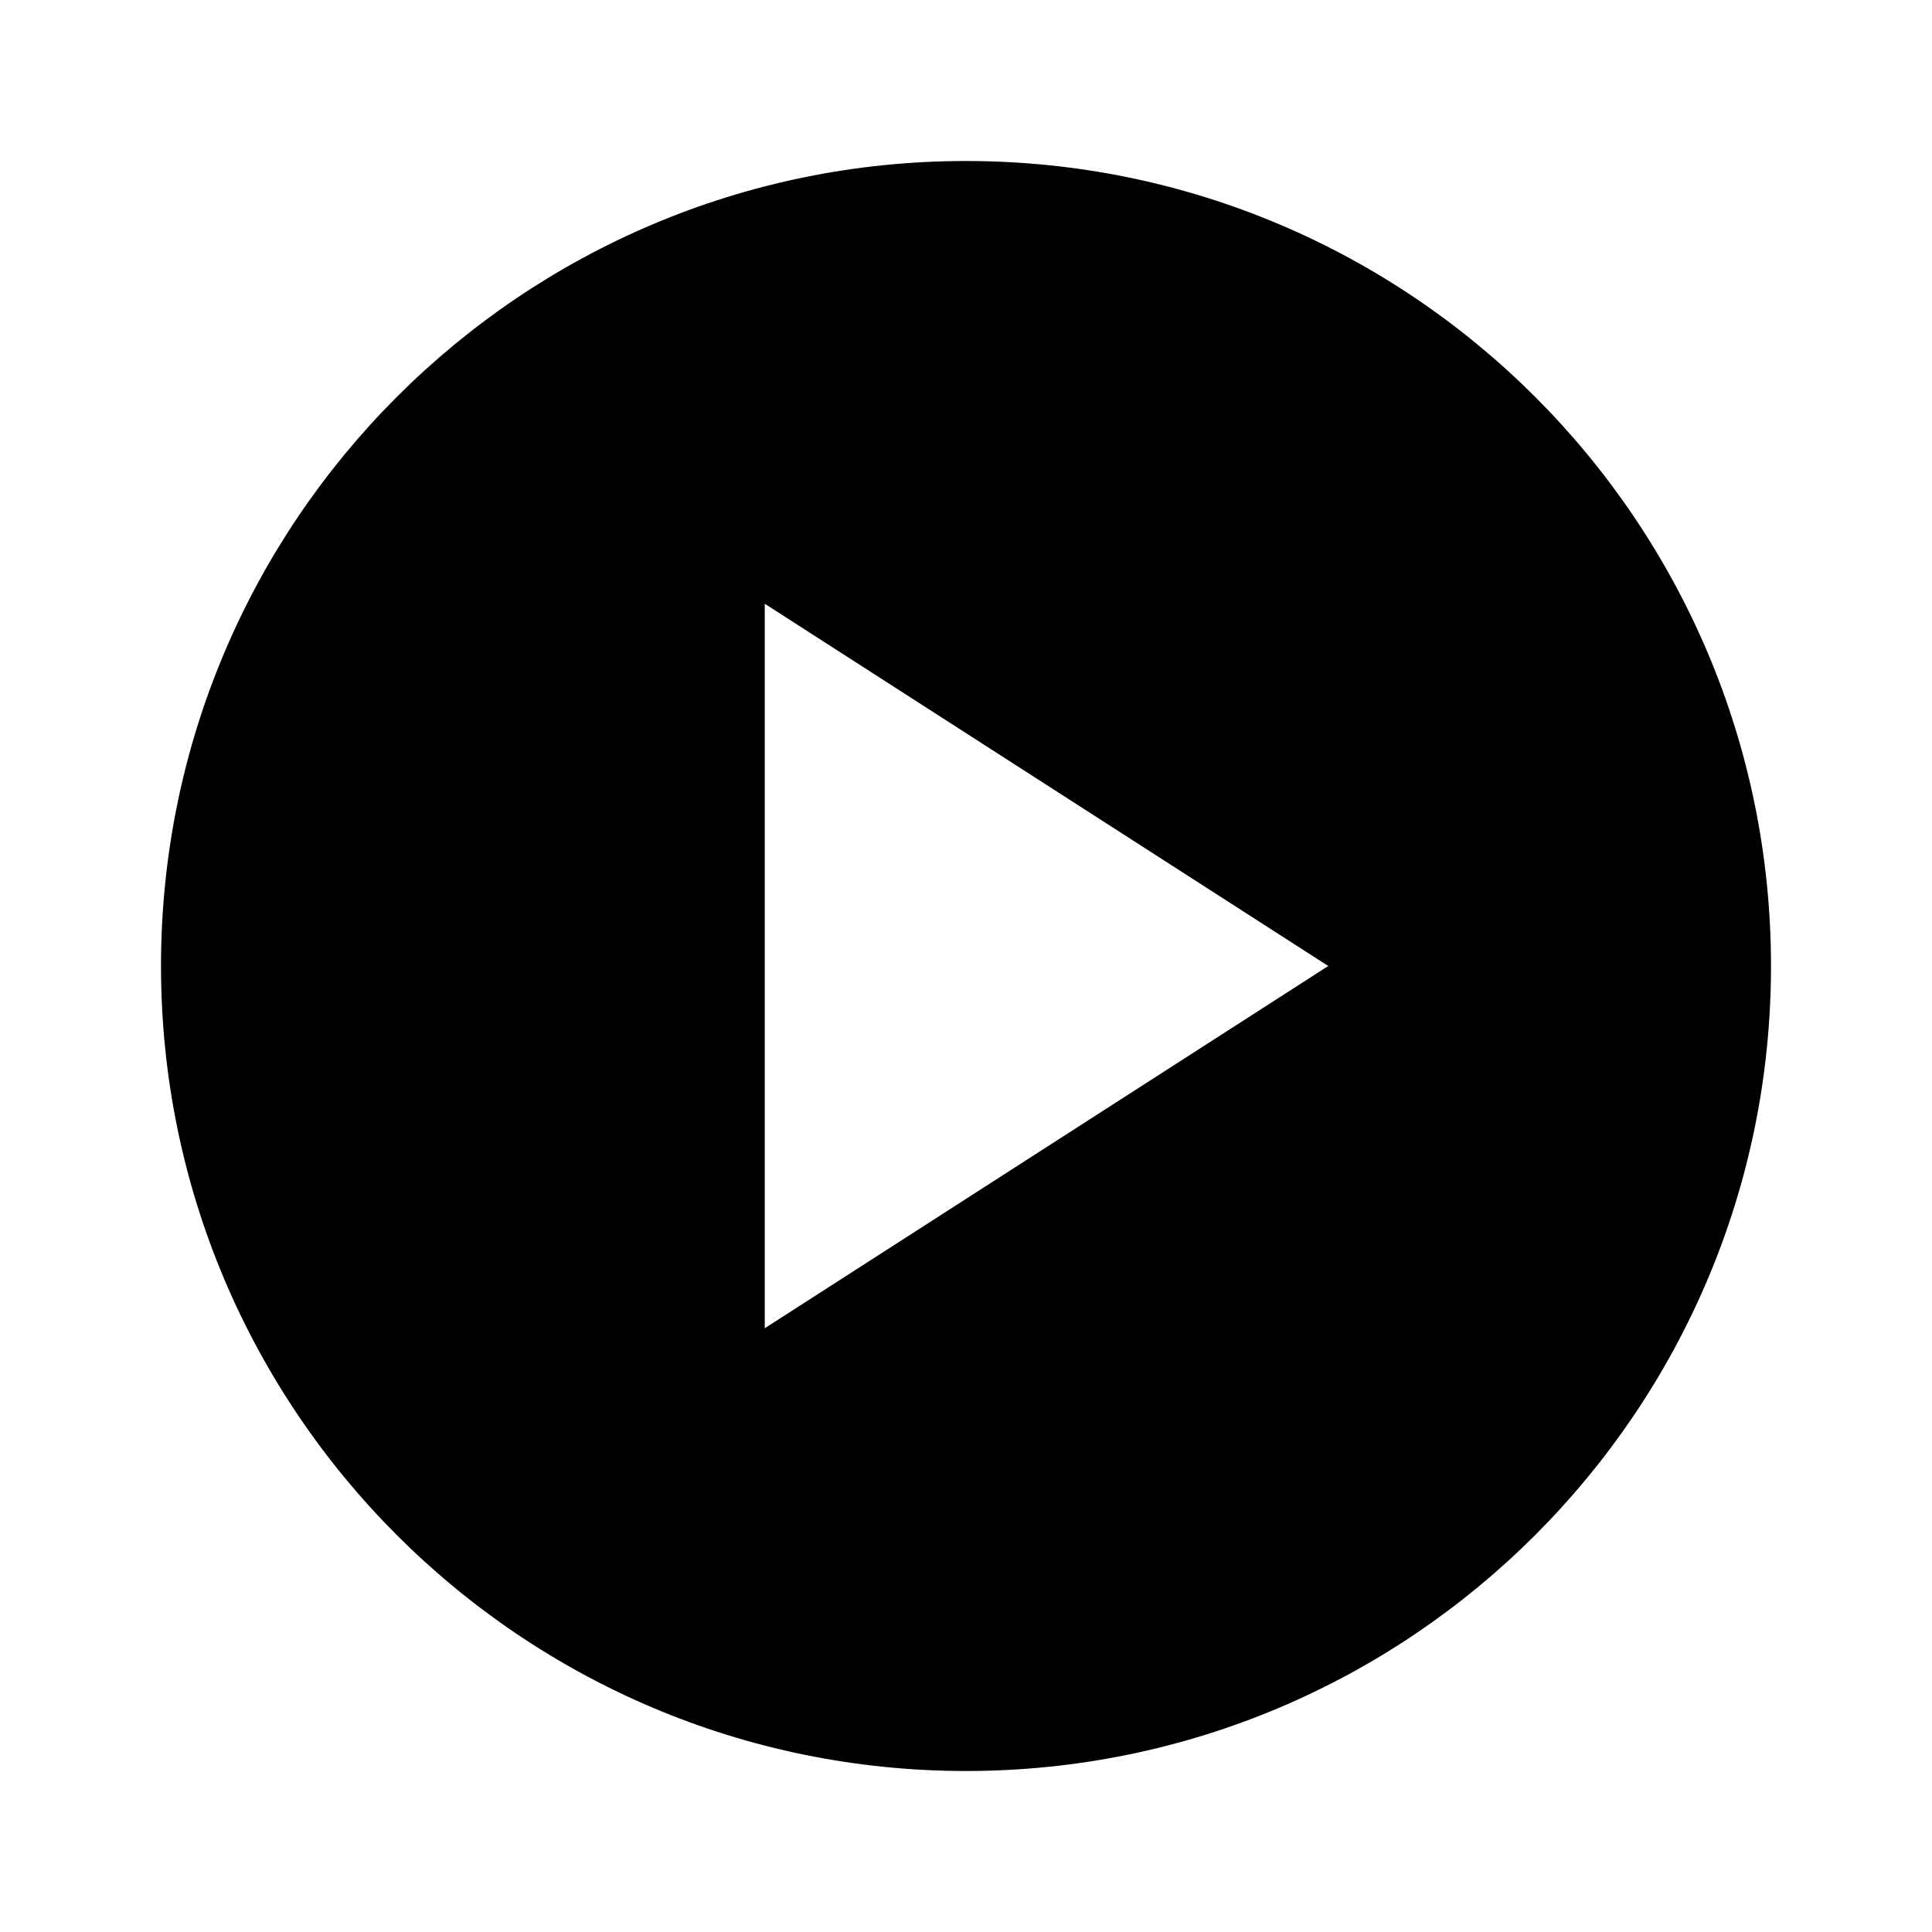
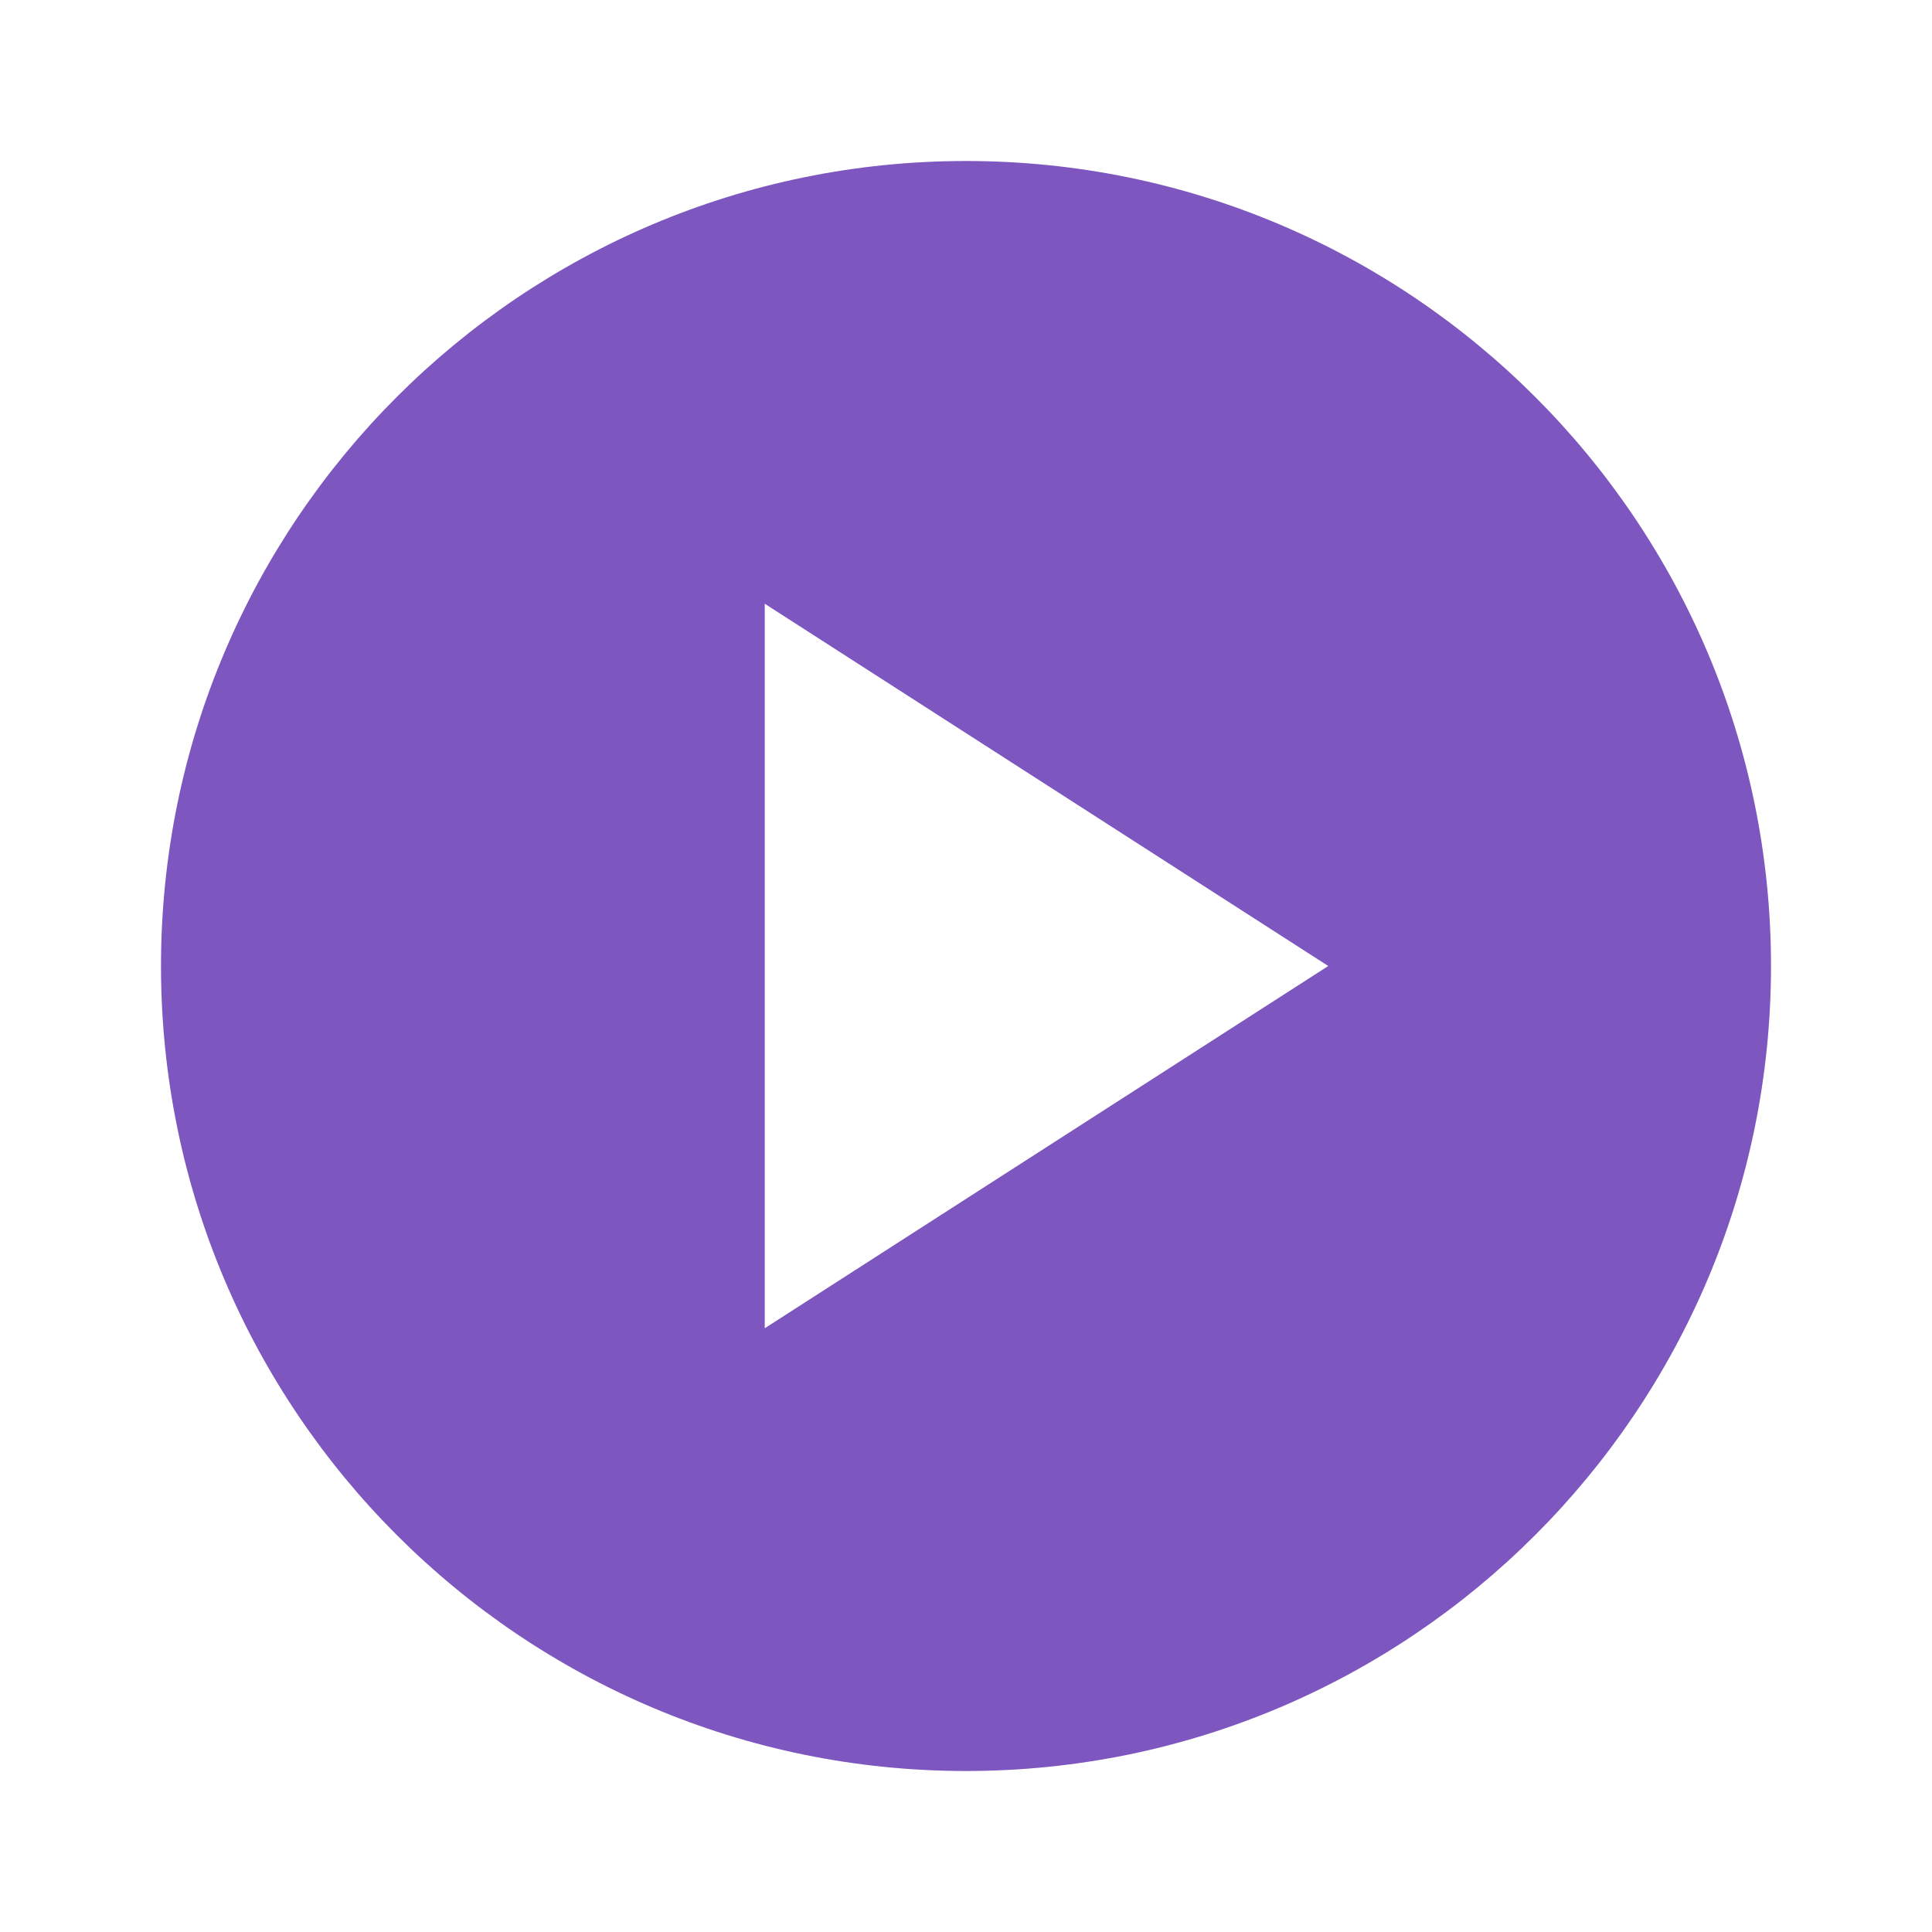
<svg xmlns="http://www.w3.org/2000/svg" width="24dp" height="24dp" viewBox="0 0 24 24">
-   <path d="M12,2C6.48,2 2,6.48 2,12s4.48,10 10,10s10,-4.48 10,-10S17.52,2 12,2zM9.5,16.5v-9l7,4.5L9.5,16.5z" />
+   <path fill="#7D56C0" d="M12,2C6.48,2 2,6.48 2,12s4.48,10 10,10s10,-4.48 10,-10S17.52,2 12,2zM9.5,16.5v-9l7,4.5L9.5,16.5z" />
</svg>
